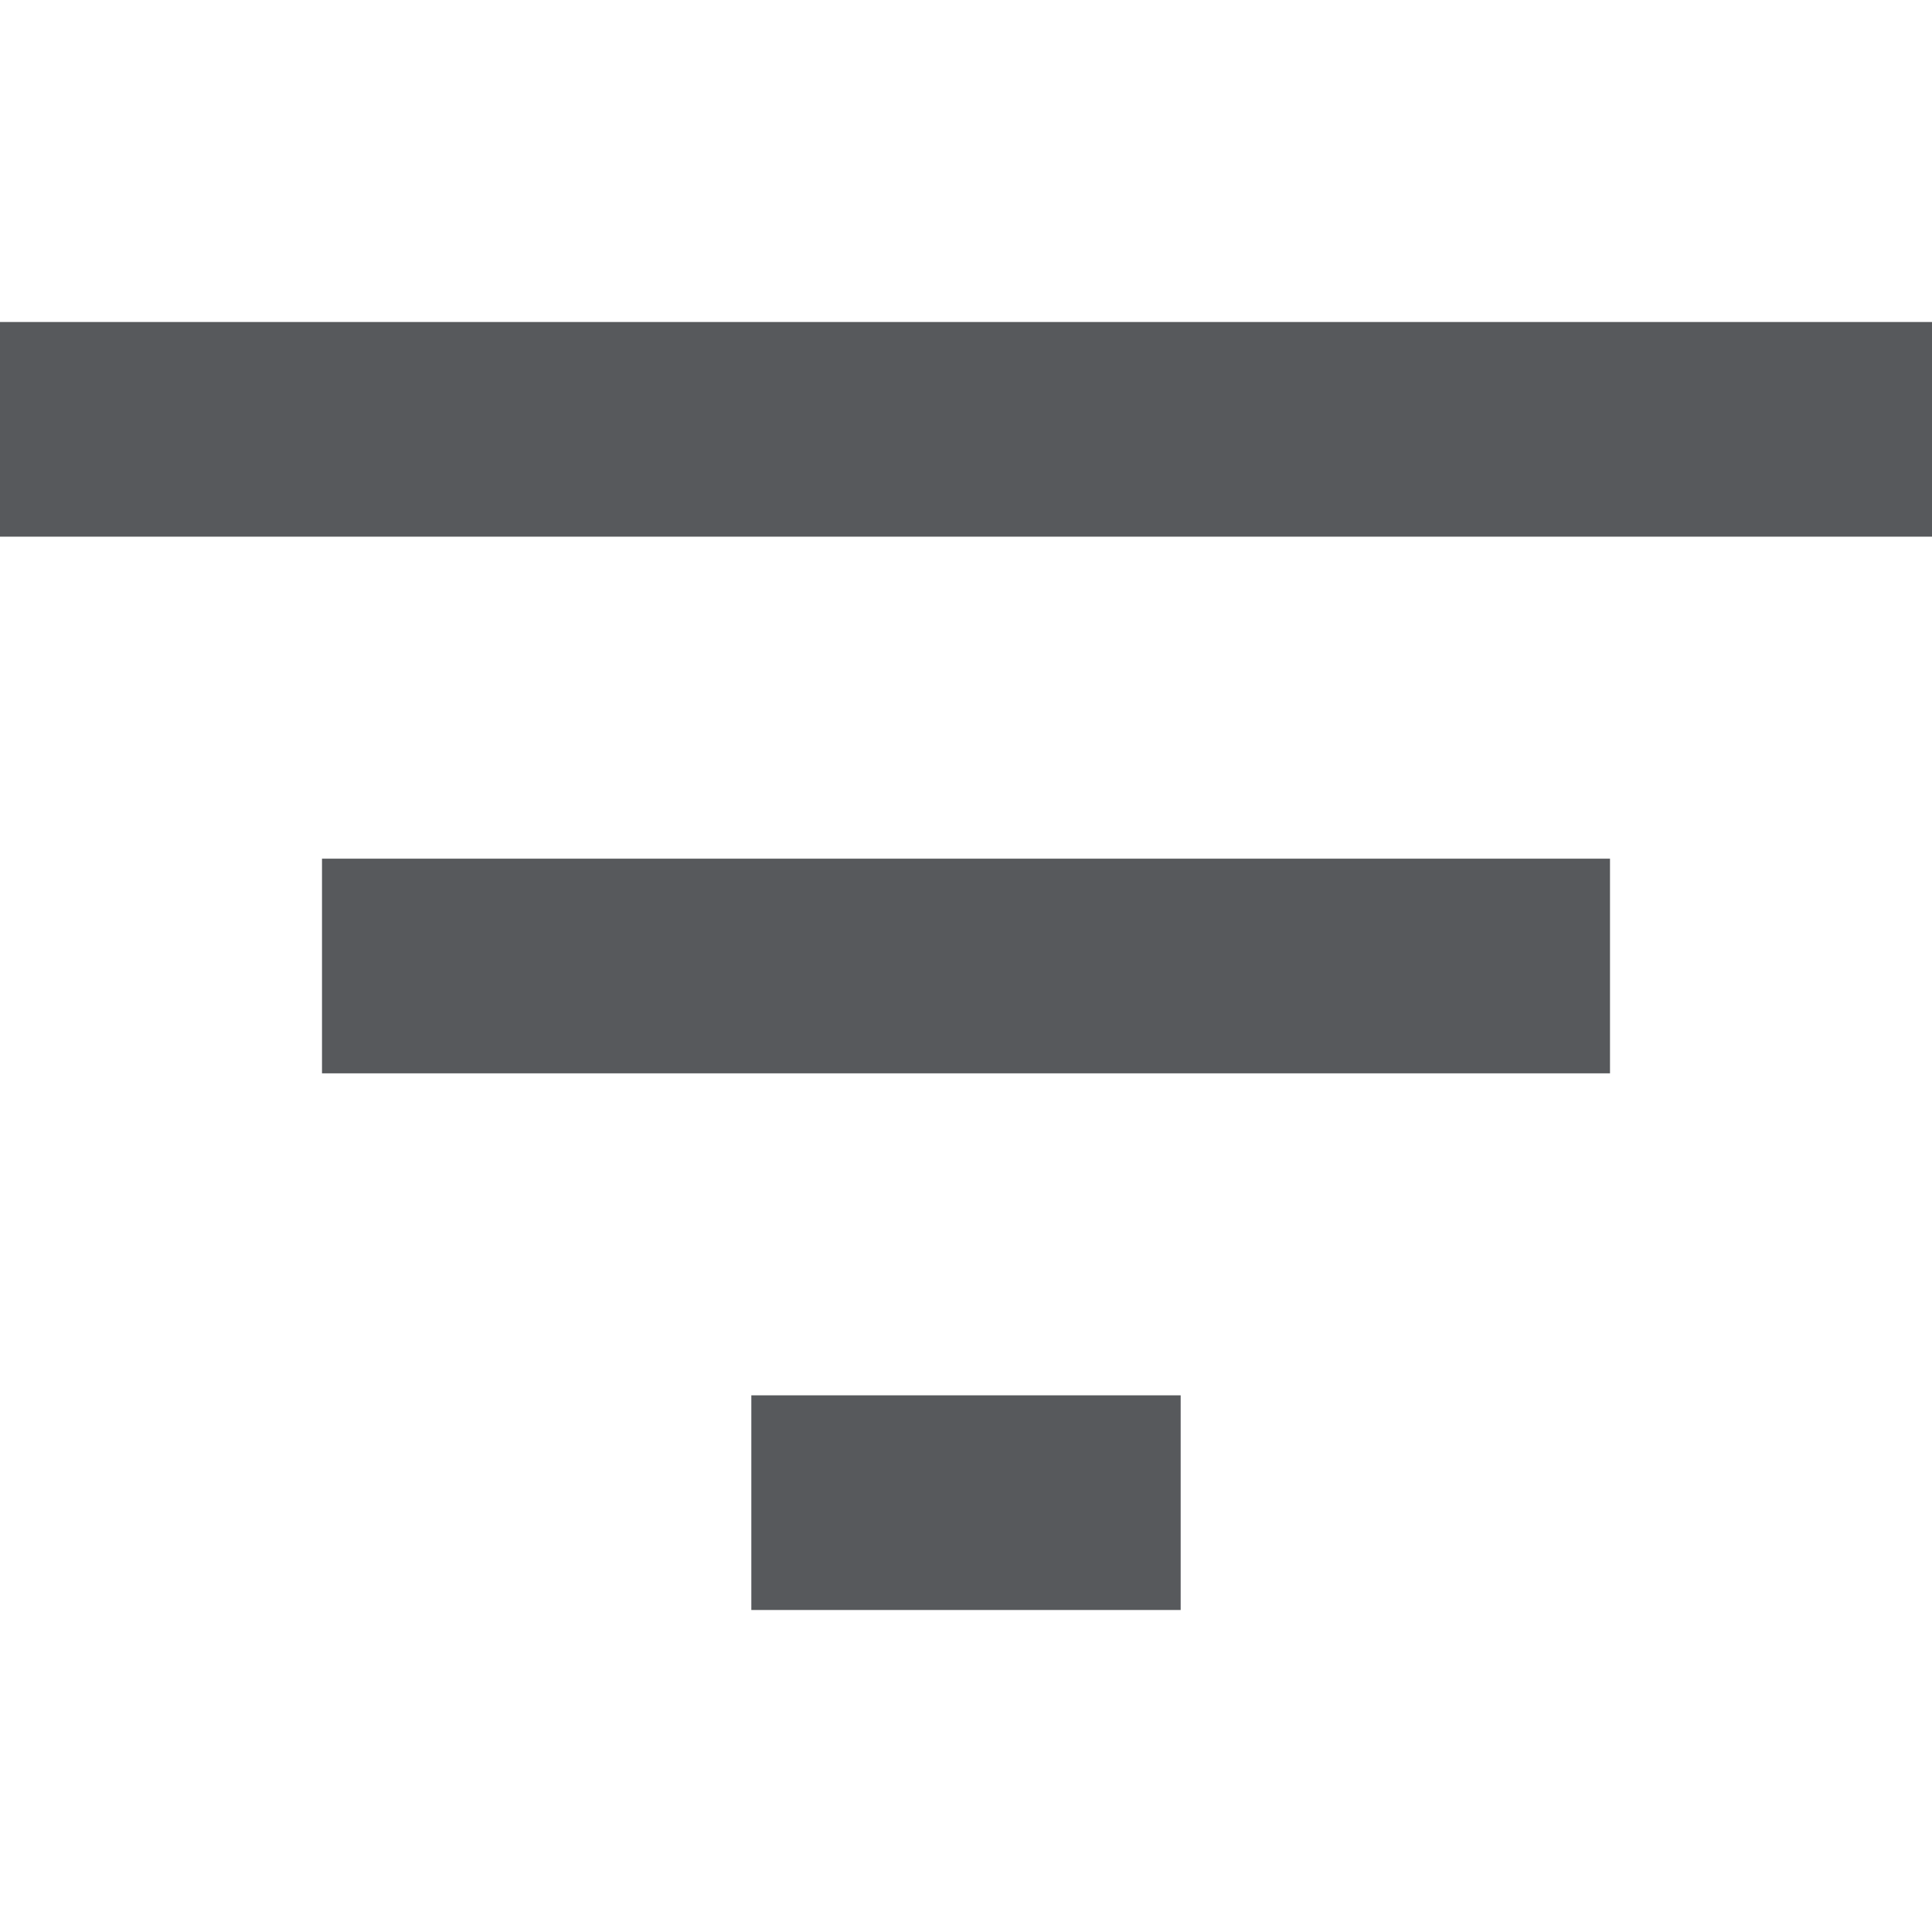
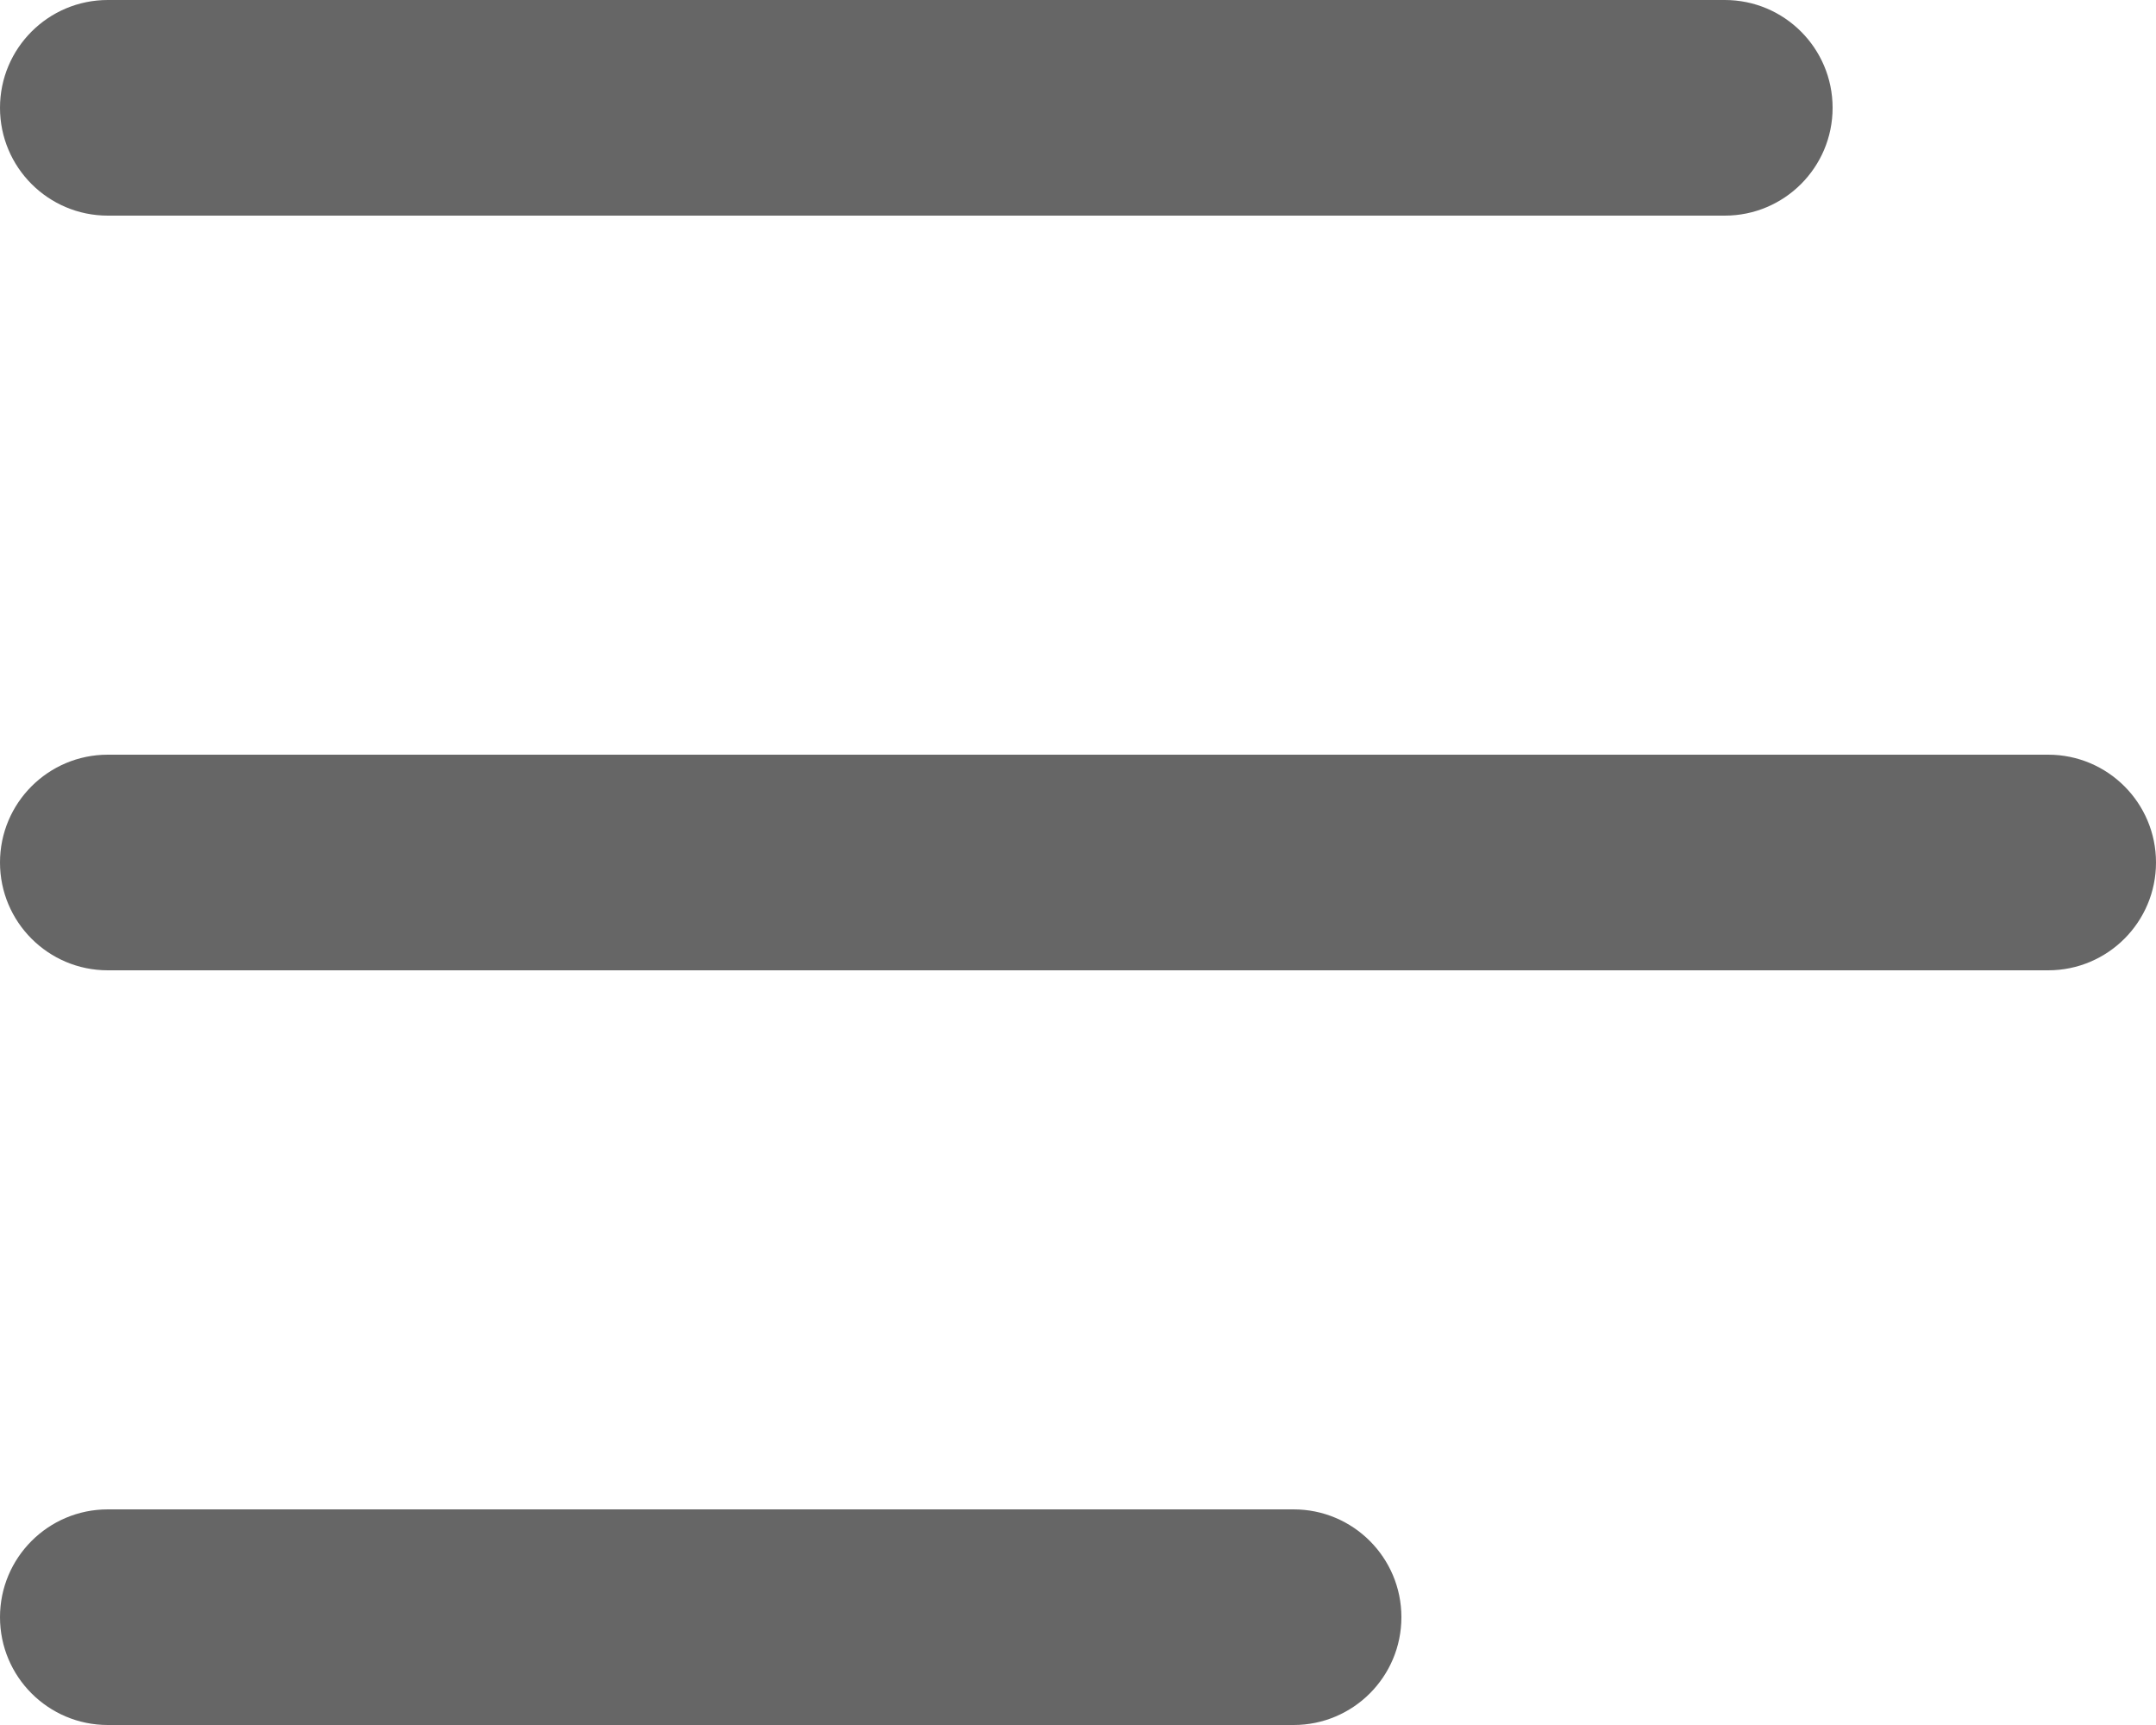
- <svg xmlns="http://www.w3.org/2000/svg" version="1.1" width="512" height="512" x="0" y="0" viewBox="0 0 459 459" style="enable-background:new 0 0 512 512" xml:space="preserve" class="">
-   <g>
-     <g>
-       <g id="filter">
-         <path d="M178.5,382.5h102v-51h-102V382.5z M0,76.5v51h459v-51H0z M76.5,255h306v-51h-306V255z" fill="#57595c" data-original="#000000" style="" />
-       </g>
-     </g>
-     <g>
- </g>
-     <g>
- </g>
-     <g>
- </g>
-     <g>
- </g>
-     <g>
- </g>
-     <g>
- </g>
-     <g>
- </g>
-     <g>
- </g>
-     <g>
- </g>
-     <g>
- </g>
-     <g>
- </g>
-     <g>
- </g>
-     <g>
- </g>
-     <g>
- </g>
-     <g>
- </g>
-   </g>
+ <svg xmlns="http://www.w3.org/2000/svg" width="20" height="16" viewBox="0 0 20 16">
+   <path id="list" d="M3,17a1,1,0,0,1,0-2H14a1,1,0,0,1,0,2Zm0-7A1,1,0,1,1,3,8H21a1,1,0,1,1,0,2ZM3,3A1,1,0,0,1,3,1H18a1,1,0,1,1,0,2Z" transform="translate(-2 -1)" fill="#666" />
</svg>
